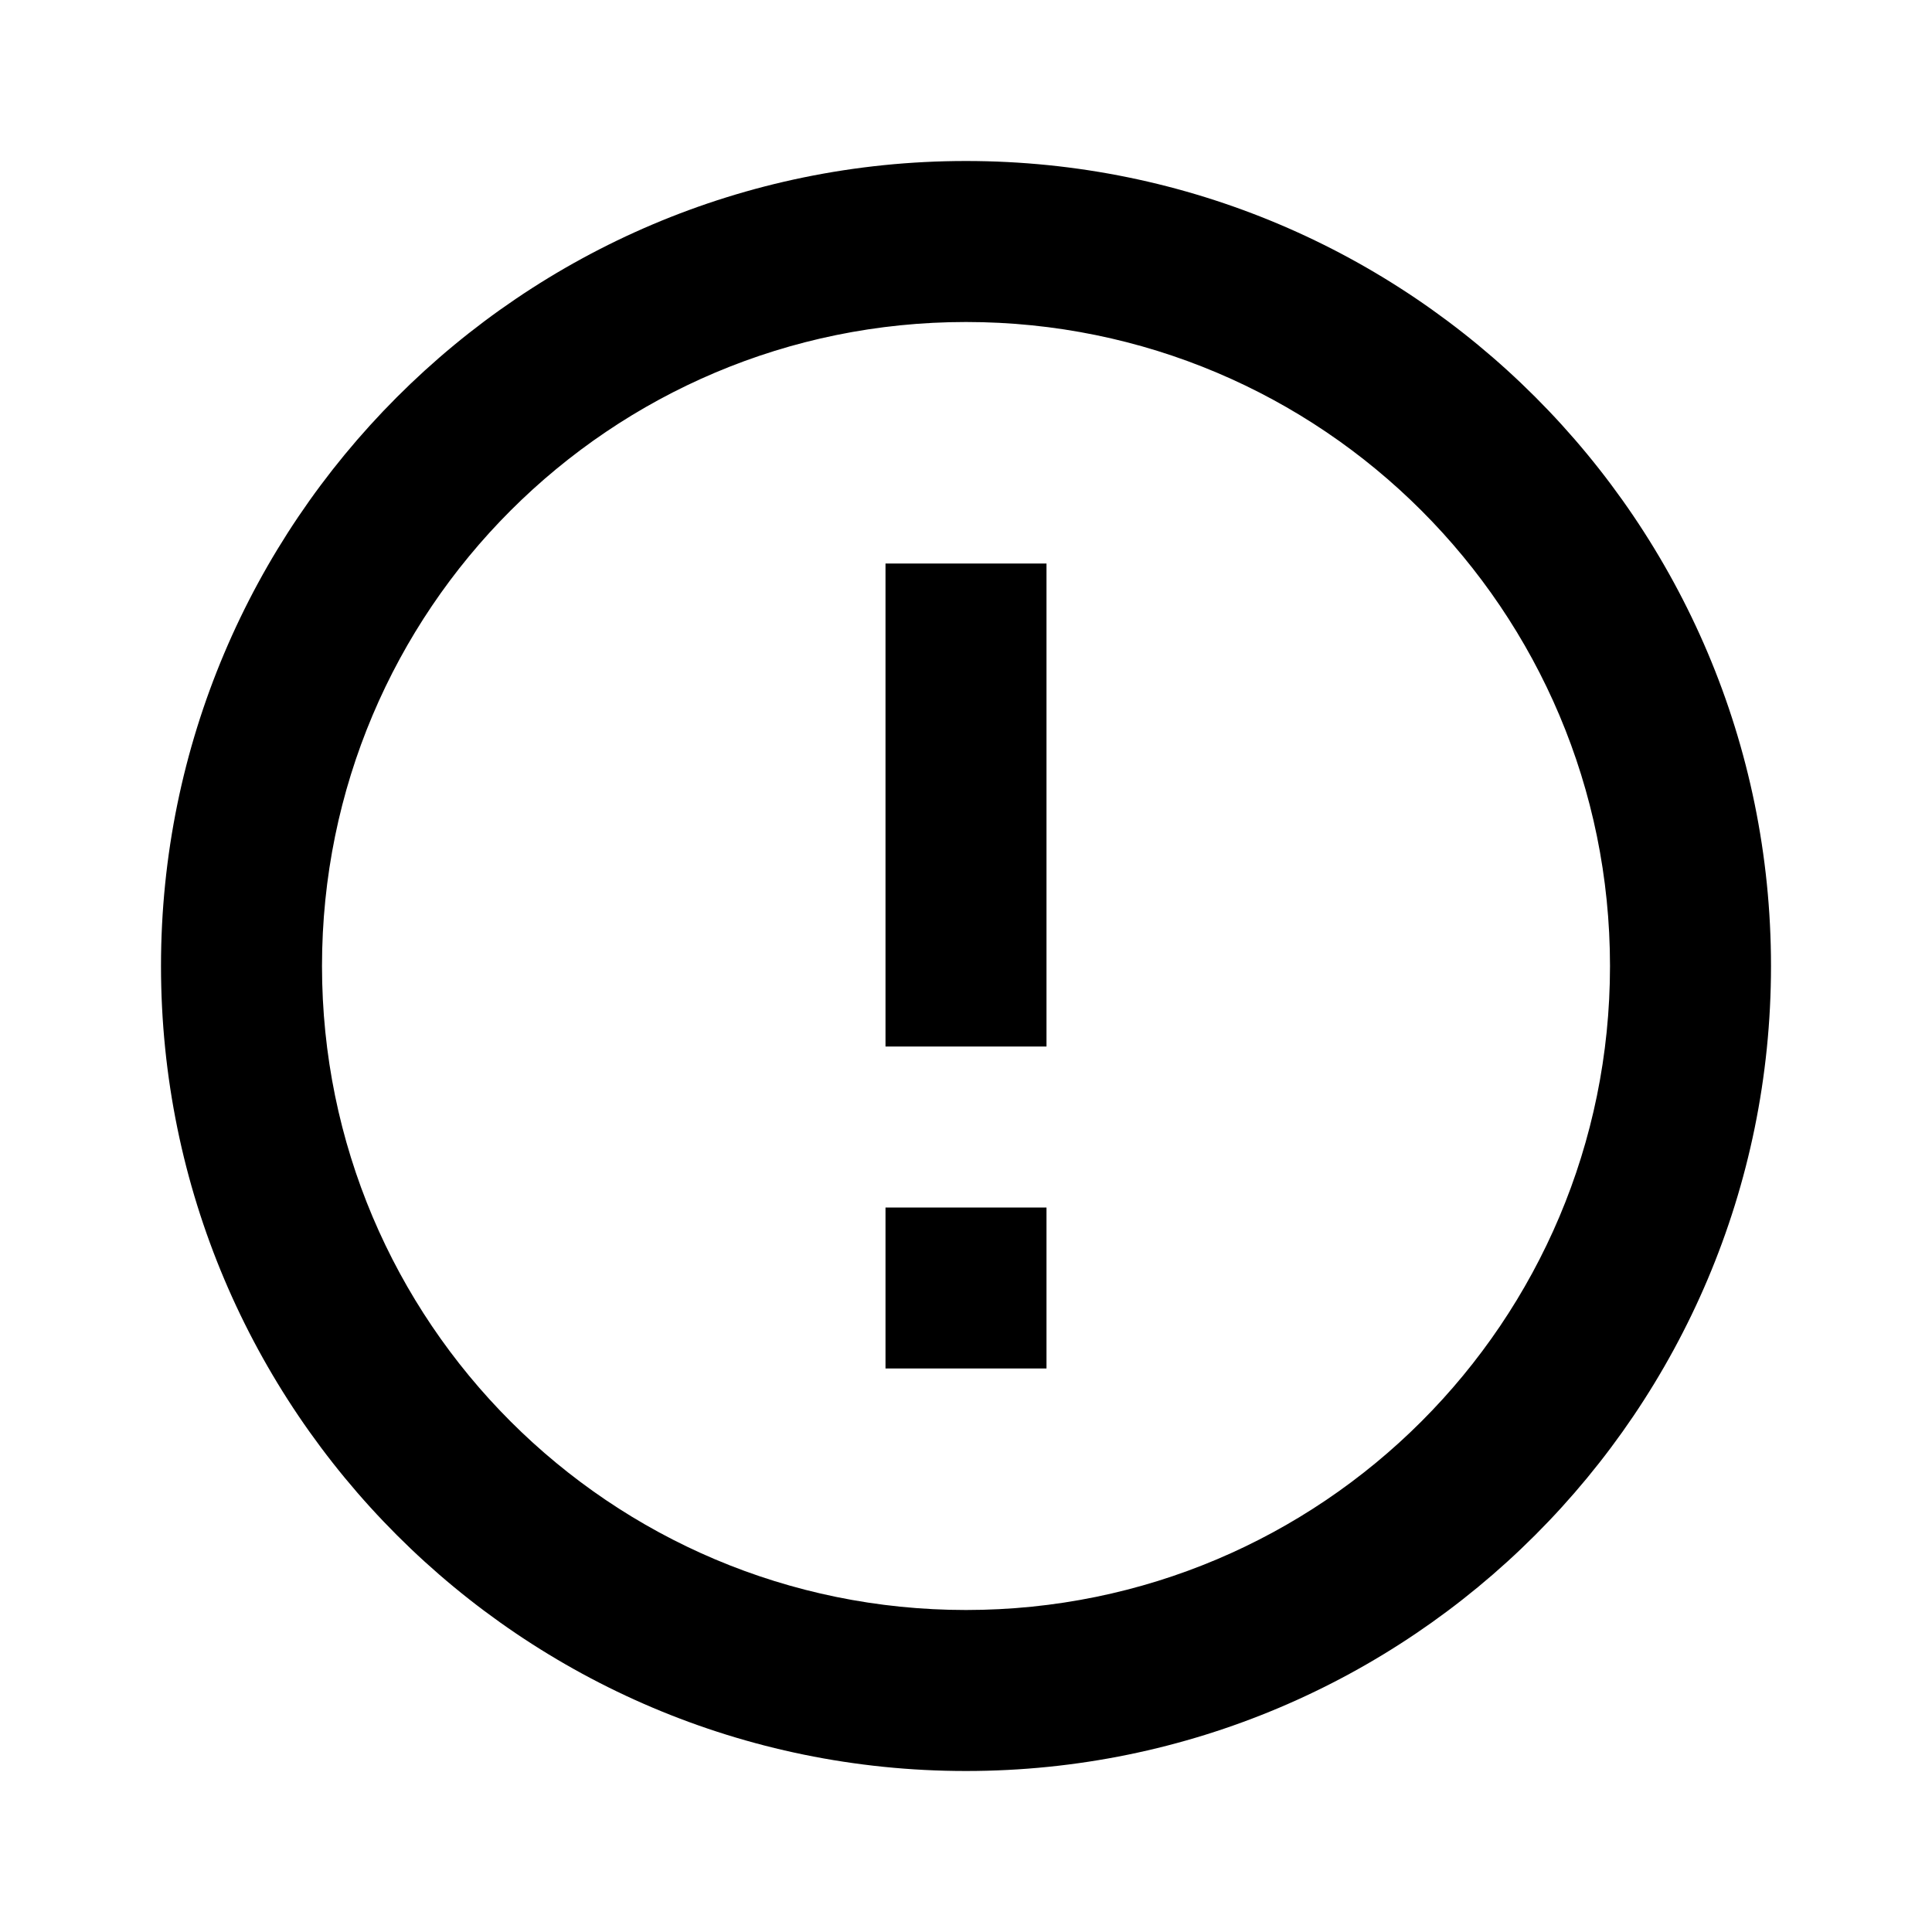
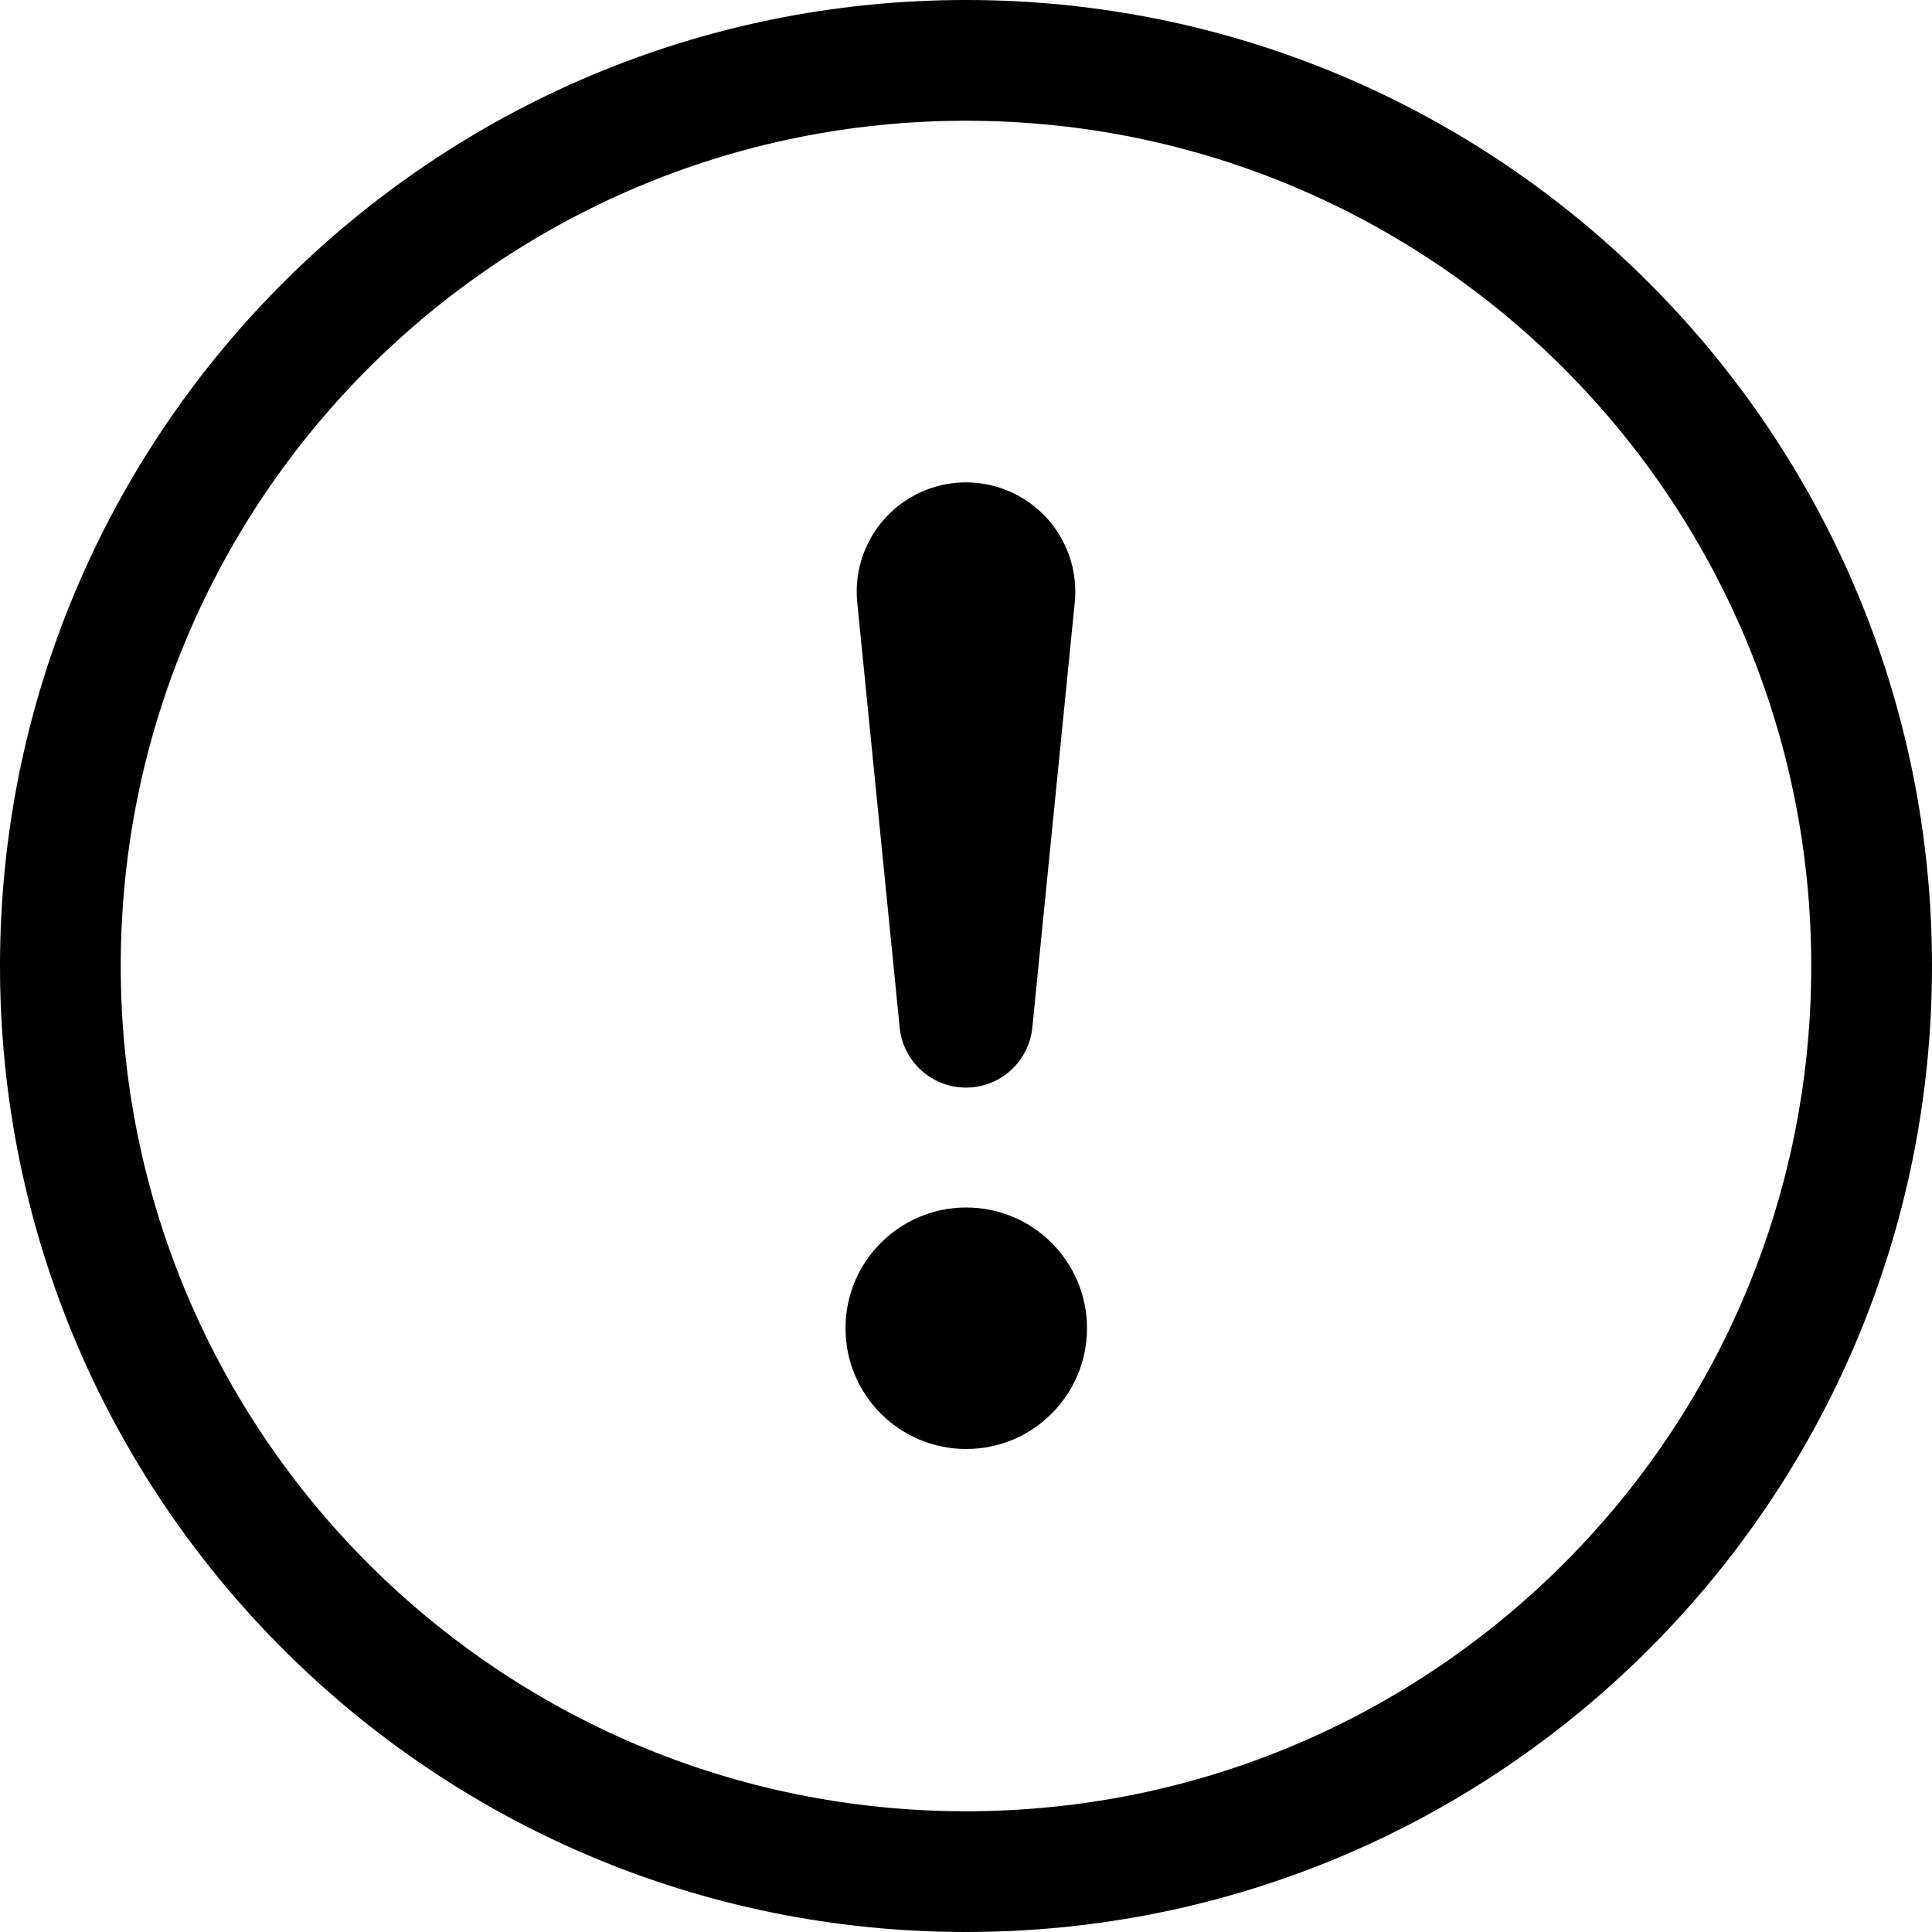
- <svg xmlns="http://www.w3.org/2000/svg" version="1.1" width="24" height="24" viewBox="0 0 24 24">
-   <path d="M11,15H13V17H11V15M11,7H13V13H11V7M12,2C6.47,2 2,6.5 2,12C2,17.52 6.48,22 12,22C17.52,22 22,17.52 22,12C22,6.48 17.52,2 12,2M12,20C7.58,20 4,16.42 4,12C4,7.58 7.58,4 12,4C16.42,4 20,7.58 20,12C20,16.42 16.42,20 12,20Z" />
+ <svg xmlns="http://www.w3.org/2000/svg" width="16" height="16" viewBox="0 0 16 16" class="bi bi-exclamation-circle" fill="currentColor">
+   <path fill-rule="evenodd" d="M8 15A7 7 0 1 0 8 1a7 7 0 0 0 0 14zm0 1A8 8 0 1 0 8 0a8 8 0 0 0 0 16z" />
+   <path d="M7.002 11a1 1 0 1 1 2 0 1 1 0 0 1-2 0zM7.1 4.995a.905.905 0 1 1 1.8 0l-.35 3.507a.552.552 0 0 1-1.1 0L7.1 4.995z" />
</svg>
